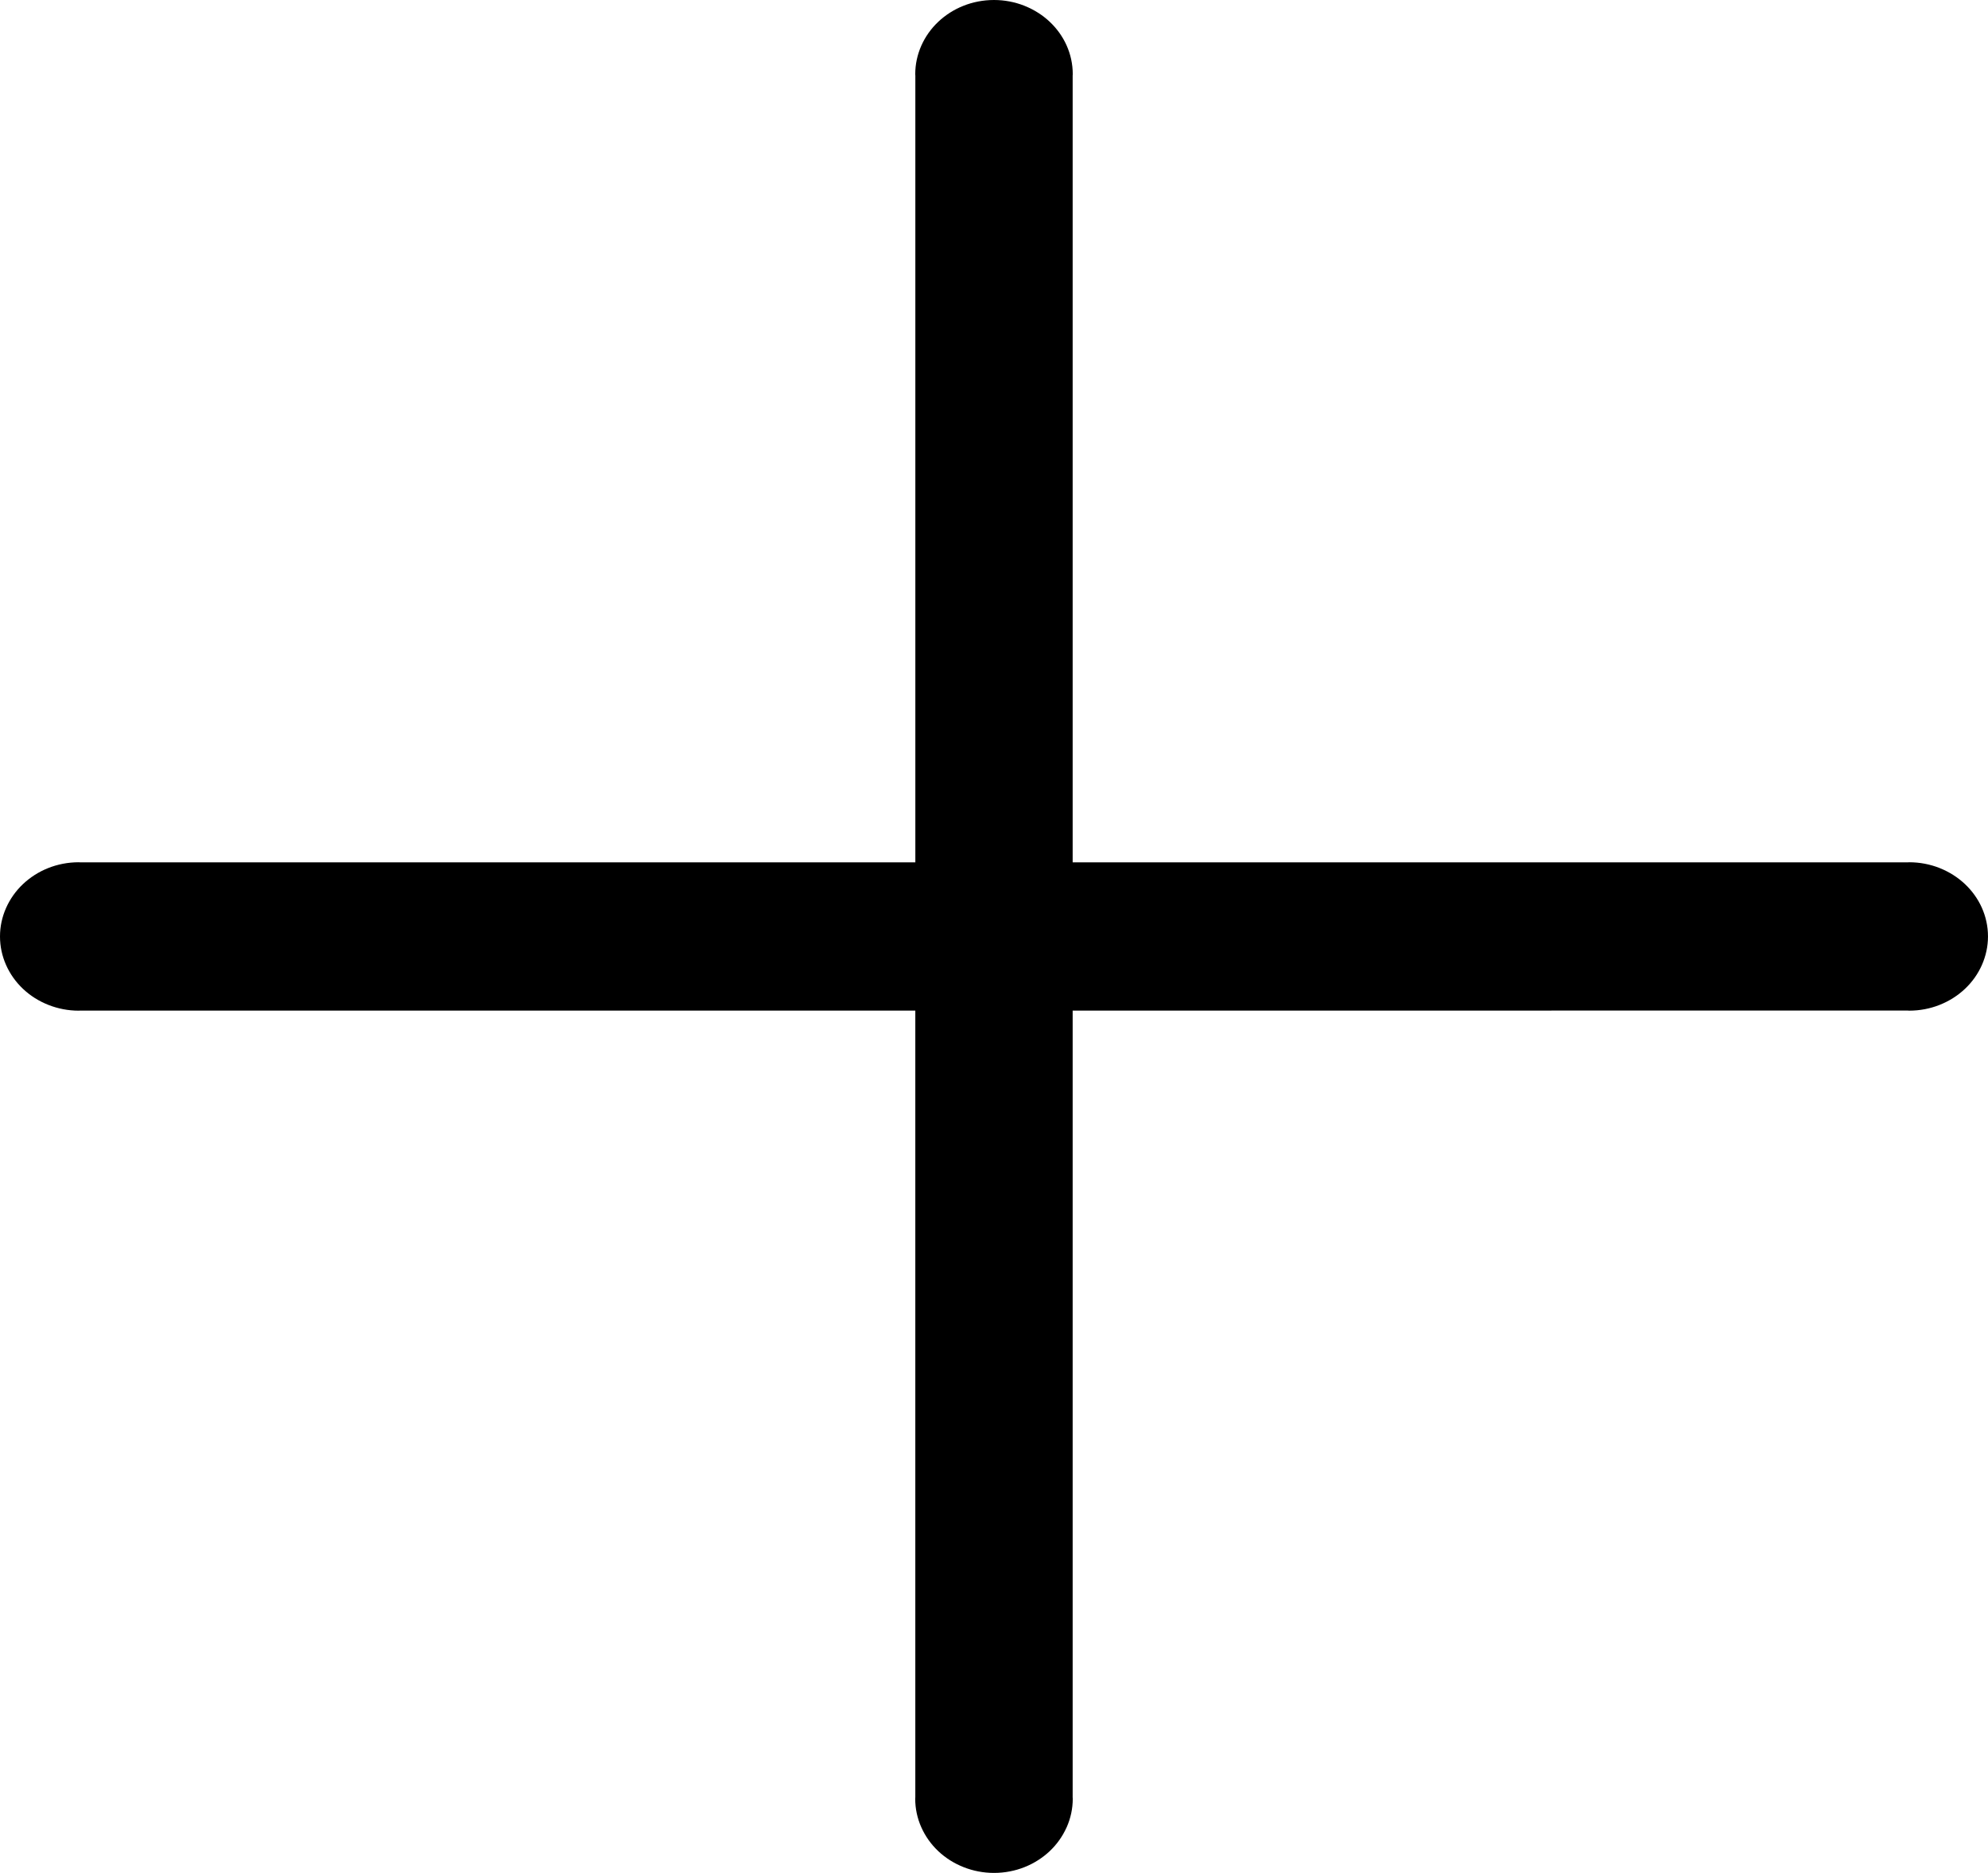
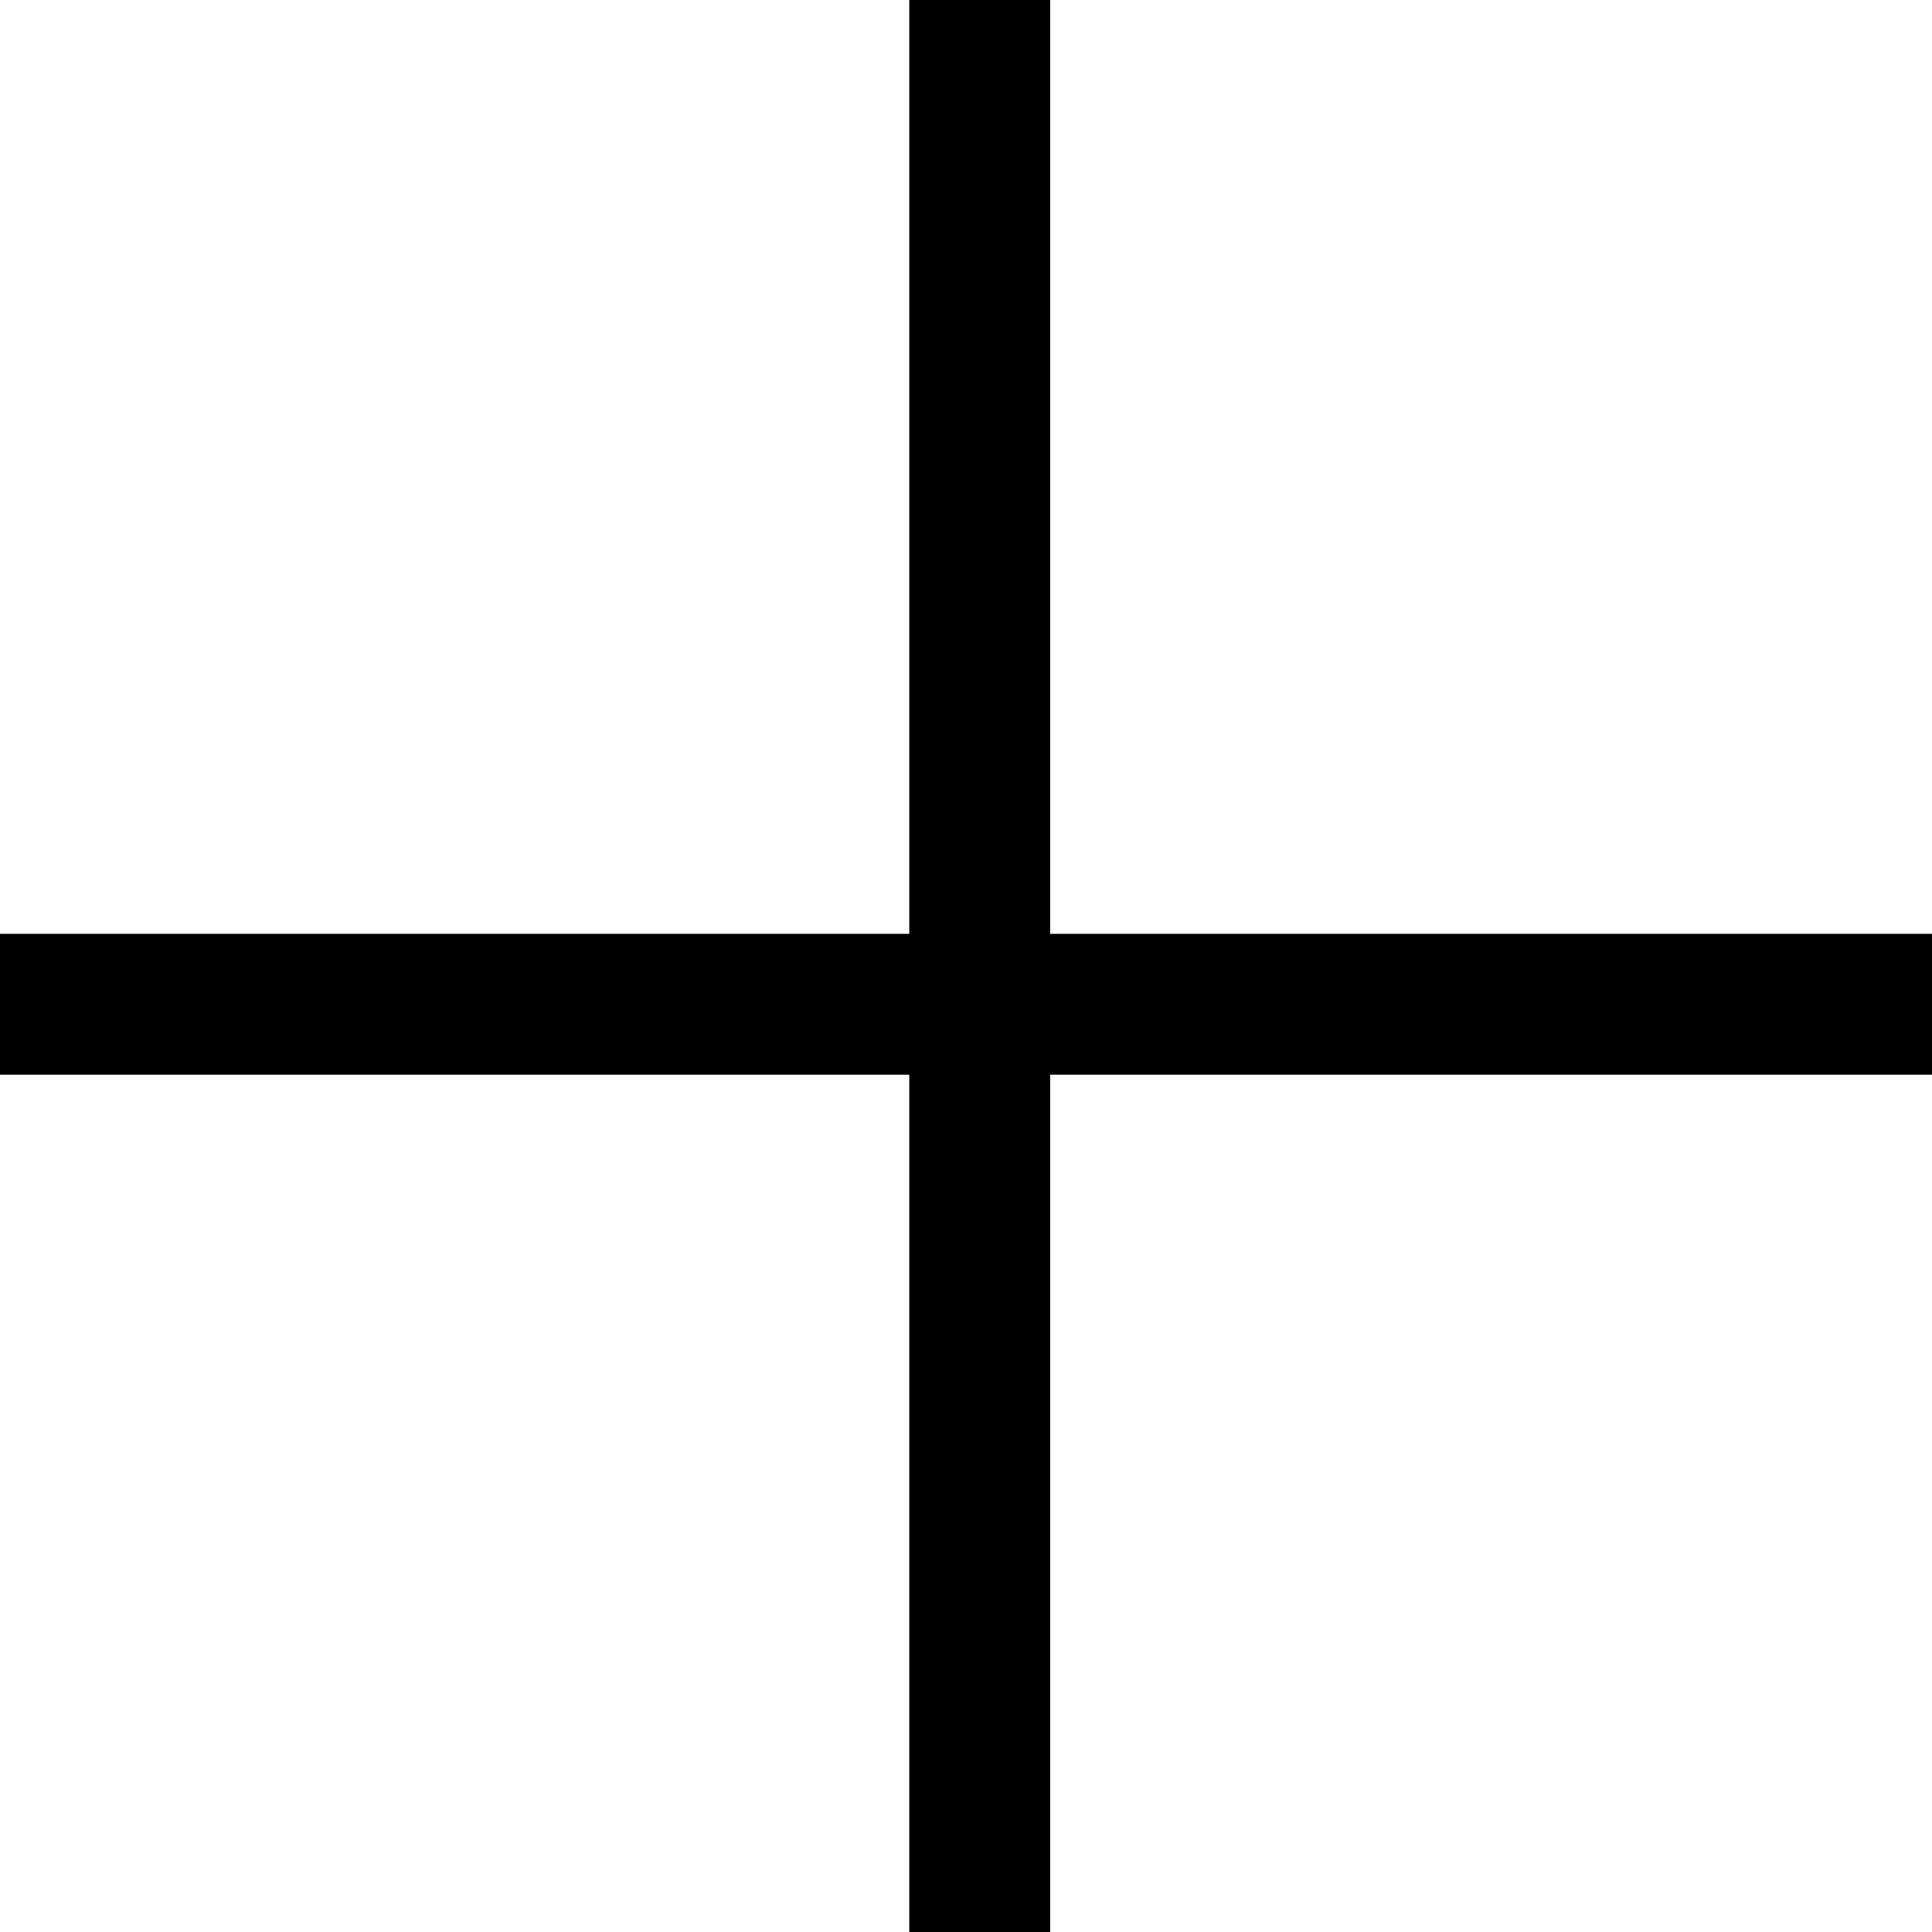
- <svg xmlns="http://www.w3.org/2000/svg" version="1.1" id="Layer_1" x="0px" y="0px" width="64.409" height="60.671" viewBox="0 0 64.409 60.671" enable-background="new 0 0 122.881 122.88" xml:space="preserve">
+ <svg xmlns="http://www.w3.org/2000/svg" version="1.1" id="Layer_1" x="0px" y="0px" width="66.627" height="66.627" viewBox="0 0 66.627 66.627" enable-background="new 0 0 122.881 122.88" xml:space="preserve">
  <defs id="defs9" />
-   <g id="g4" transform="scale(0.5241541,0.4937388)">
-     <path d="m 56.573,4.868 c 0,-0.655 0.132,-1.283 0.37,-1.859 0.249,-0.6 0.61,-1.137 1.056,-1.583 C 58.879,0.545 60.097,0 61.44,0 c 0.658,0 1.287,0.132 1.863,0.371 0.012,0.005 0.023,0.011 0.037,0.017 0.584,0.248 1.107,0.603 1.543,1.039 0.881,0.88 1.426,2.098 1.426,3.442 0,0.03 -0.002,0.06 -0.006,0.089 v 51.62 h 51.619 c 0.029,-0.003 0.061,-0.006 0.09,-0.006 0.656,0 1.285,0.132 1.861,0.371 0.014,0.005 0.025,0.011 0.037,0.017 0.584,0.248 1.107,0.603 1.543,1.039 0.881,0.88 1.428,2.098 1.428,3.441 0,0.654 -0.133,1.283 -0.371,1.859 -0.248,0.6 -0.609,1.137 -1.057,1.583 -0.445,0.445 -0.98,0.806 -1.58,1.055 v 0.001 c -0.576,0.238 -1.205,0.37 -1.861,0.37 -0.029,0 -0.061,-0.002 -0.09,-0.006 l -51.619,10e-4 v 51.619 c 0.004,0.029 0.006,0.06 0.006,0.09 0,0.656 -0.133,1.286 -0.371,1.861 -0.006,0.014 -0.012,0.025 -0.018,0.037 -0.248,0.584 -0.602,1.107 -1.037,1.543 -0.883,0.882 -2.1,1.427 -3.443,1.427 -0.654,0 -1.283,-0.132 -1.859,-0.371 -0.6,-0.248 -1.137,-0.609 -1.583,-1.056 -0.445,-0.444 -0.806,-0.98 -1.055,-1.58 h -10e-4 c -0.239,-0.575 -0.371,-1.205 -0.371,-1.861 0,-0.03 0.002,-0.061 0.006,-0.09 V 66.303 H 4.958 c -0.029,0.004 -0.059,0.006 -0.09,0.006 -0.654,0 -1.283,-0.132 -1.859,-0.371 C 2.409,65.69 1.872,65.329 1.426,64.882 0.981,64.437 0.62,63.902 0.371,63.302 v 0 C 0.132,62.726 0,62.097 0,61.44 c 0,-0.655 0.132,-1.283 0.371,-1.859 0.249,-0.6 0.61,-1.137 1.056,-1.583 0.881,-0.881 2.098,-1.426 3.442,-1.426 0.031,0 0.061,0.002 0.09,0.006 h 51.62 V 4.958 c -0.004,-0.03 -0.006,-0.06 -0.006,-0.09 z" id="path2" />
-   </g>
+   <rect style="opacity:1;fill:#000000;fill-opacity:1;stroke:#000000;stroke-width:2;stroke-linecap:butt;stroke-dasharray:none;stroke-opacity:1" id="rect946" width="2.858" height="64.627" x="32.357" y="1" ry="1.429" rx="0" />
+   <rect style="fill:#000000;fill-opacity:1;stroke:#000000;stroke-width:2;stroke-linecap:butt;stroke-dasharray:none;stroke-opacity:1" id="rect946-6" width="2.858" height="64.627" x="33.204" y="-65.627" ry="1.429" rx="0" transform="rotate(90)" />
</svg>
